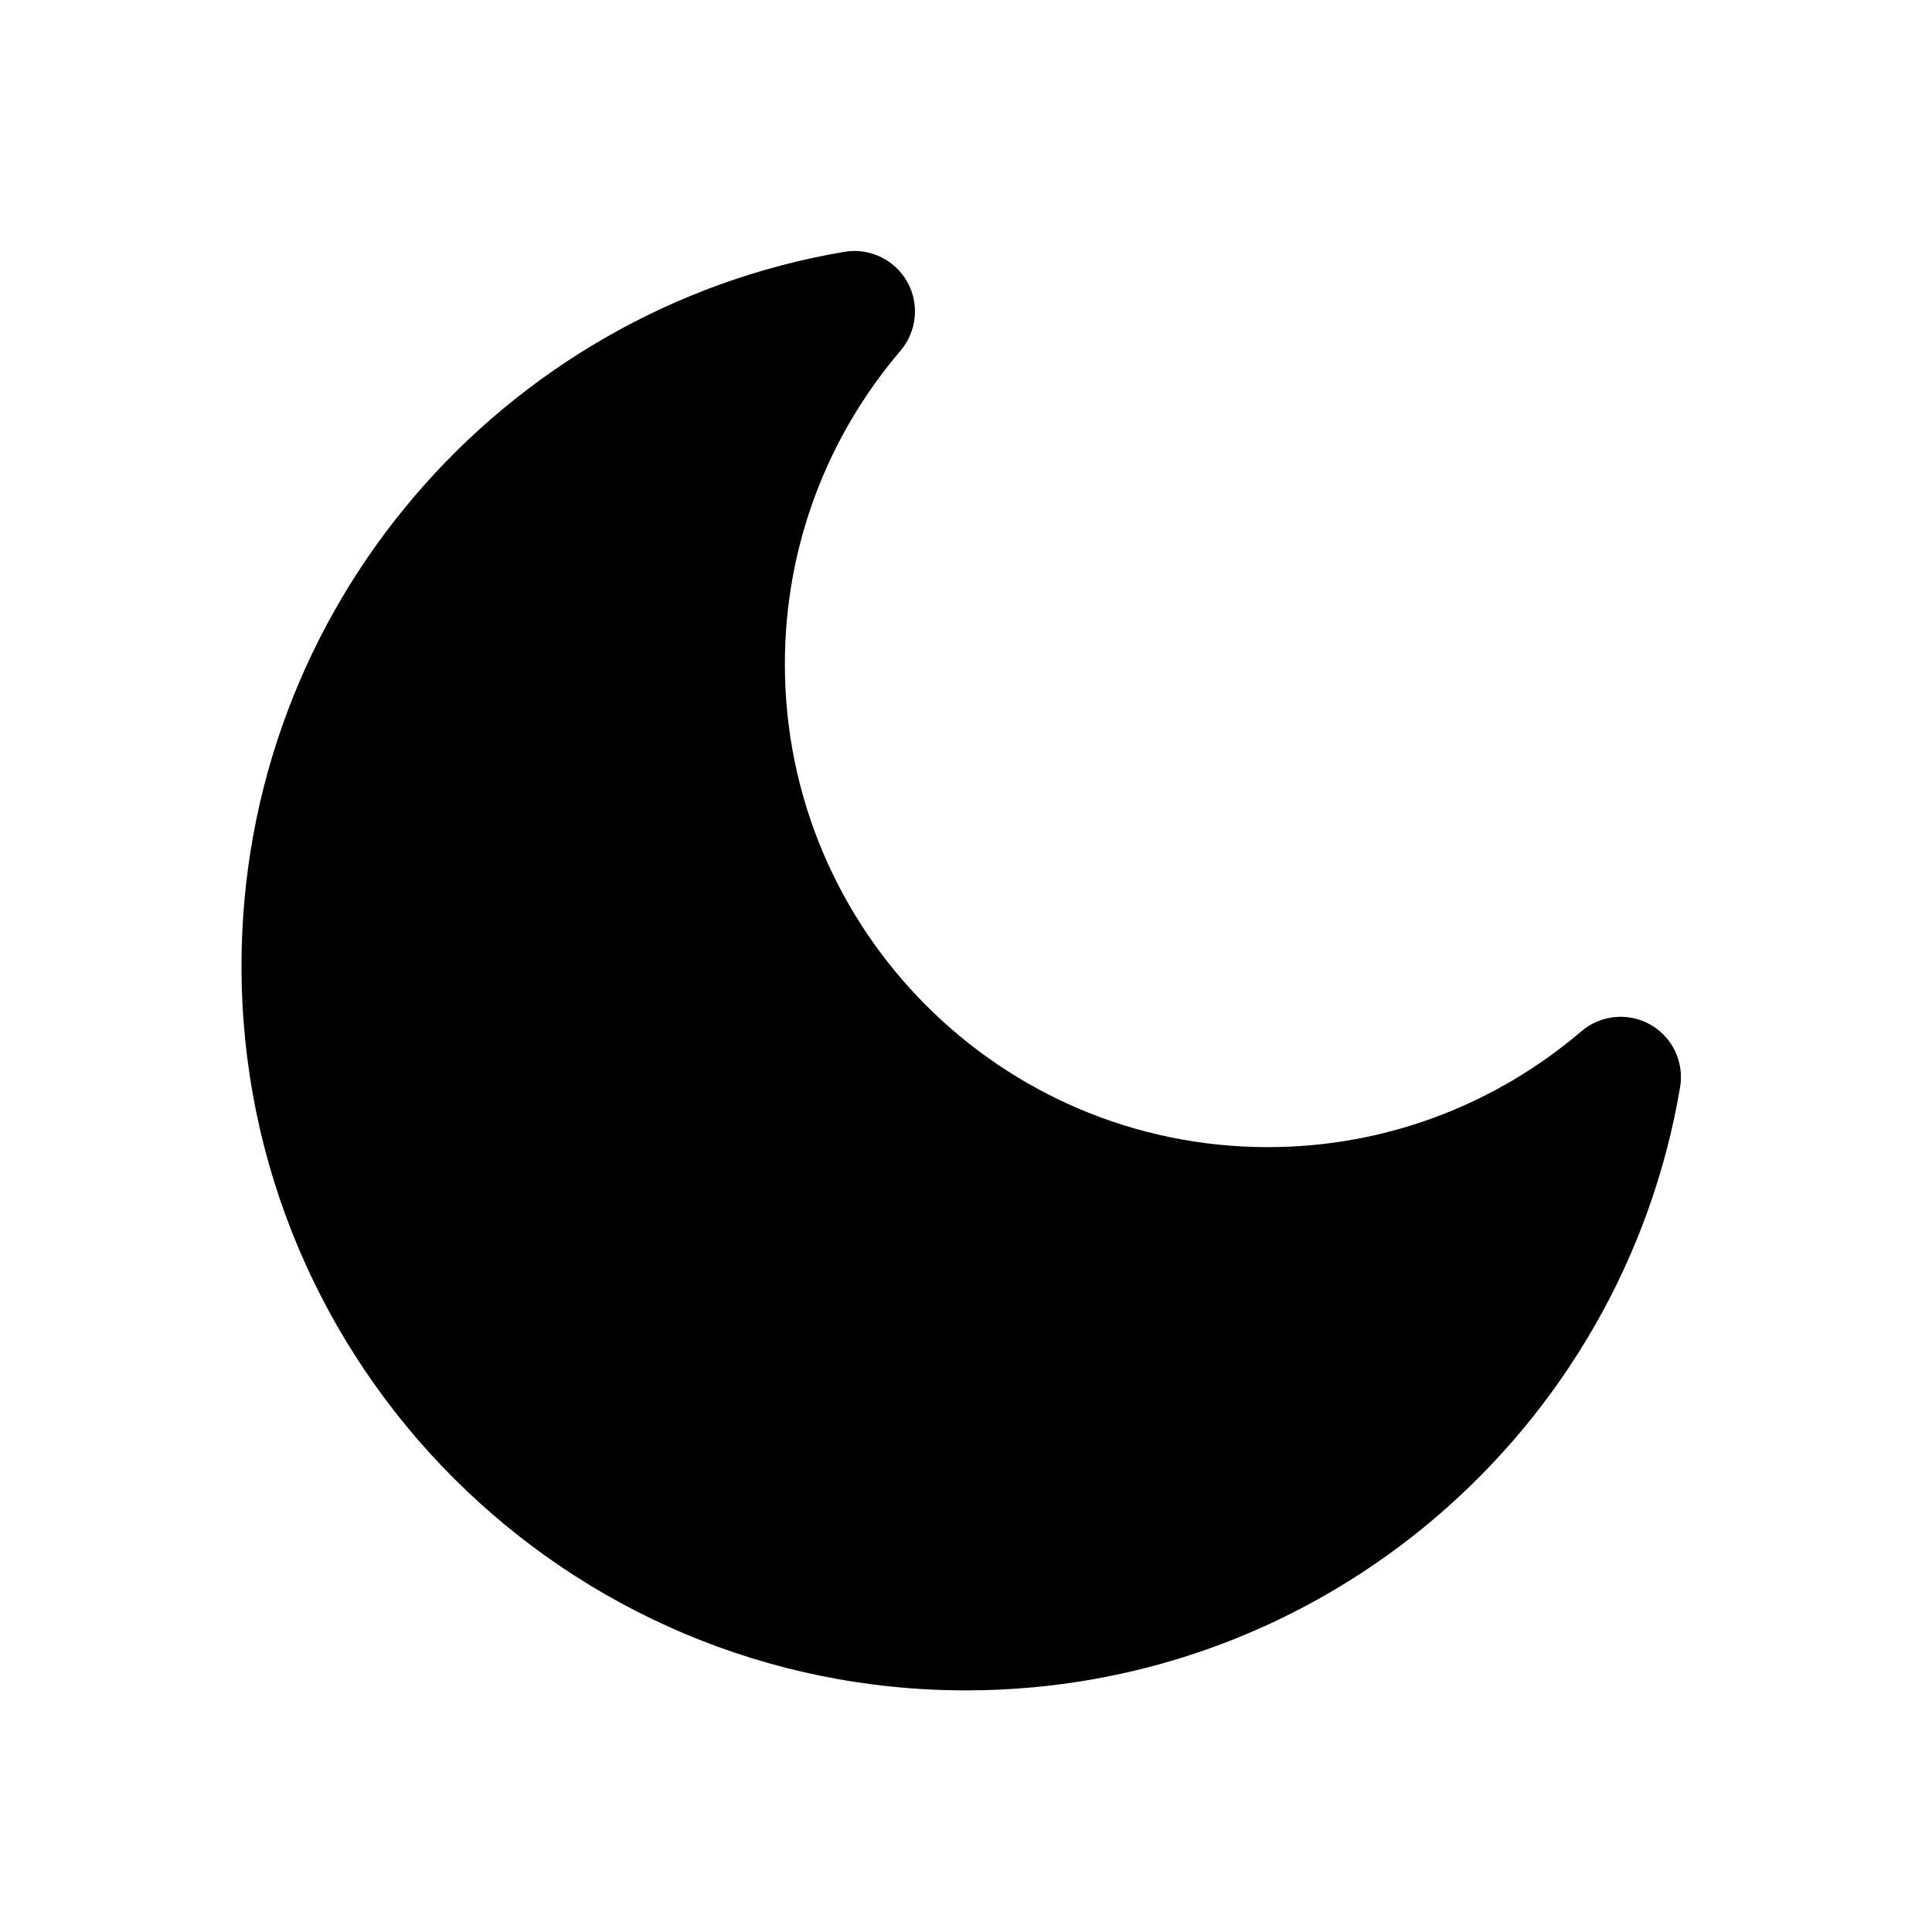
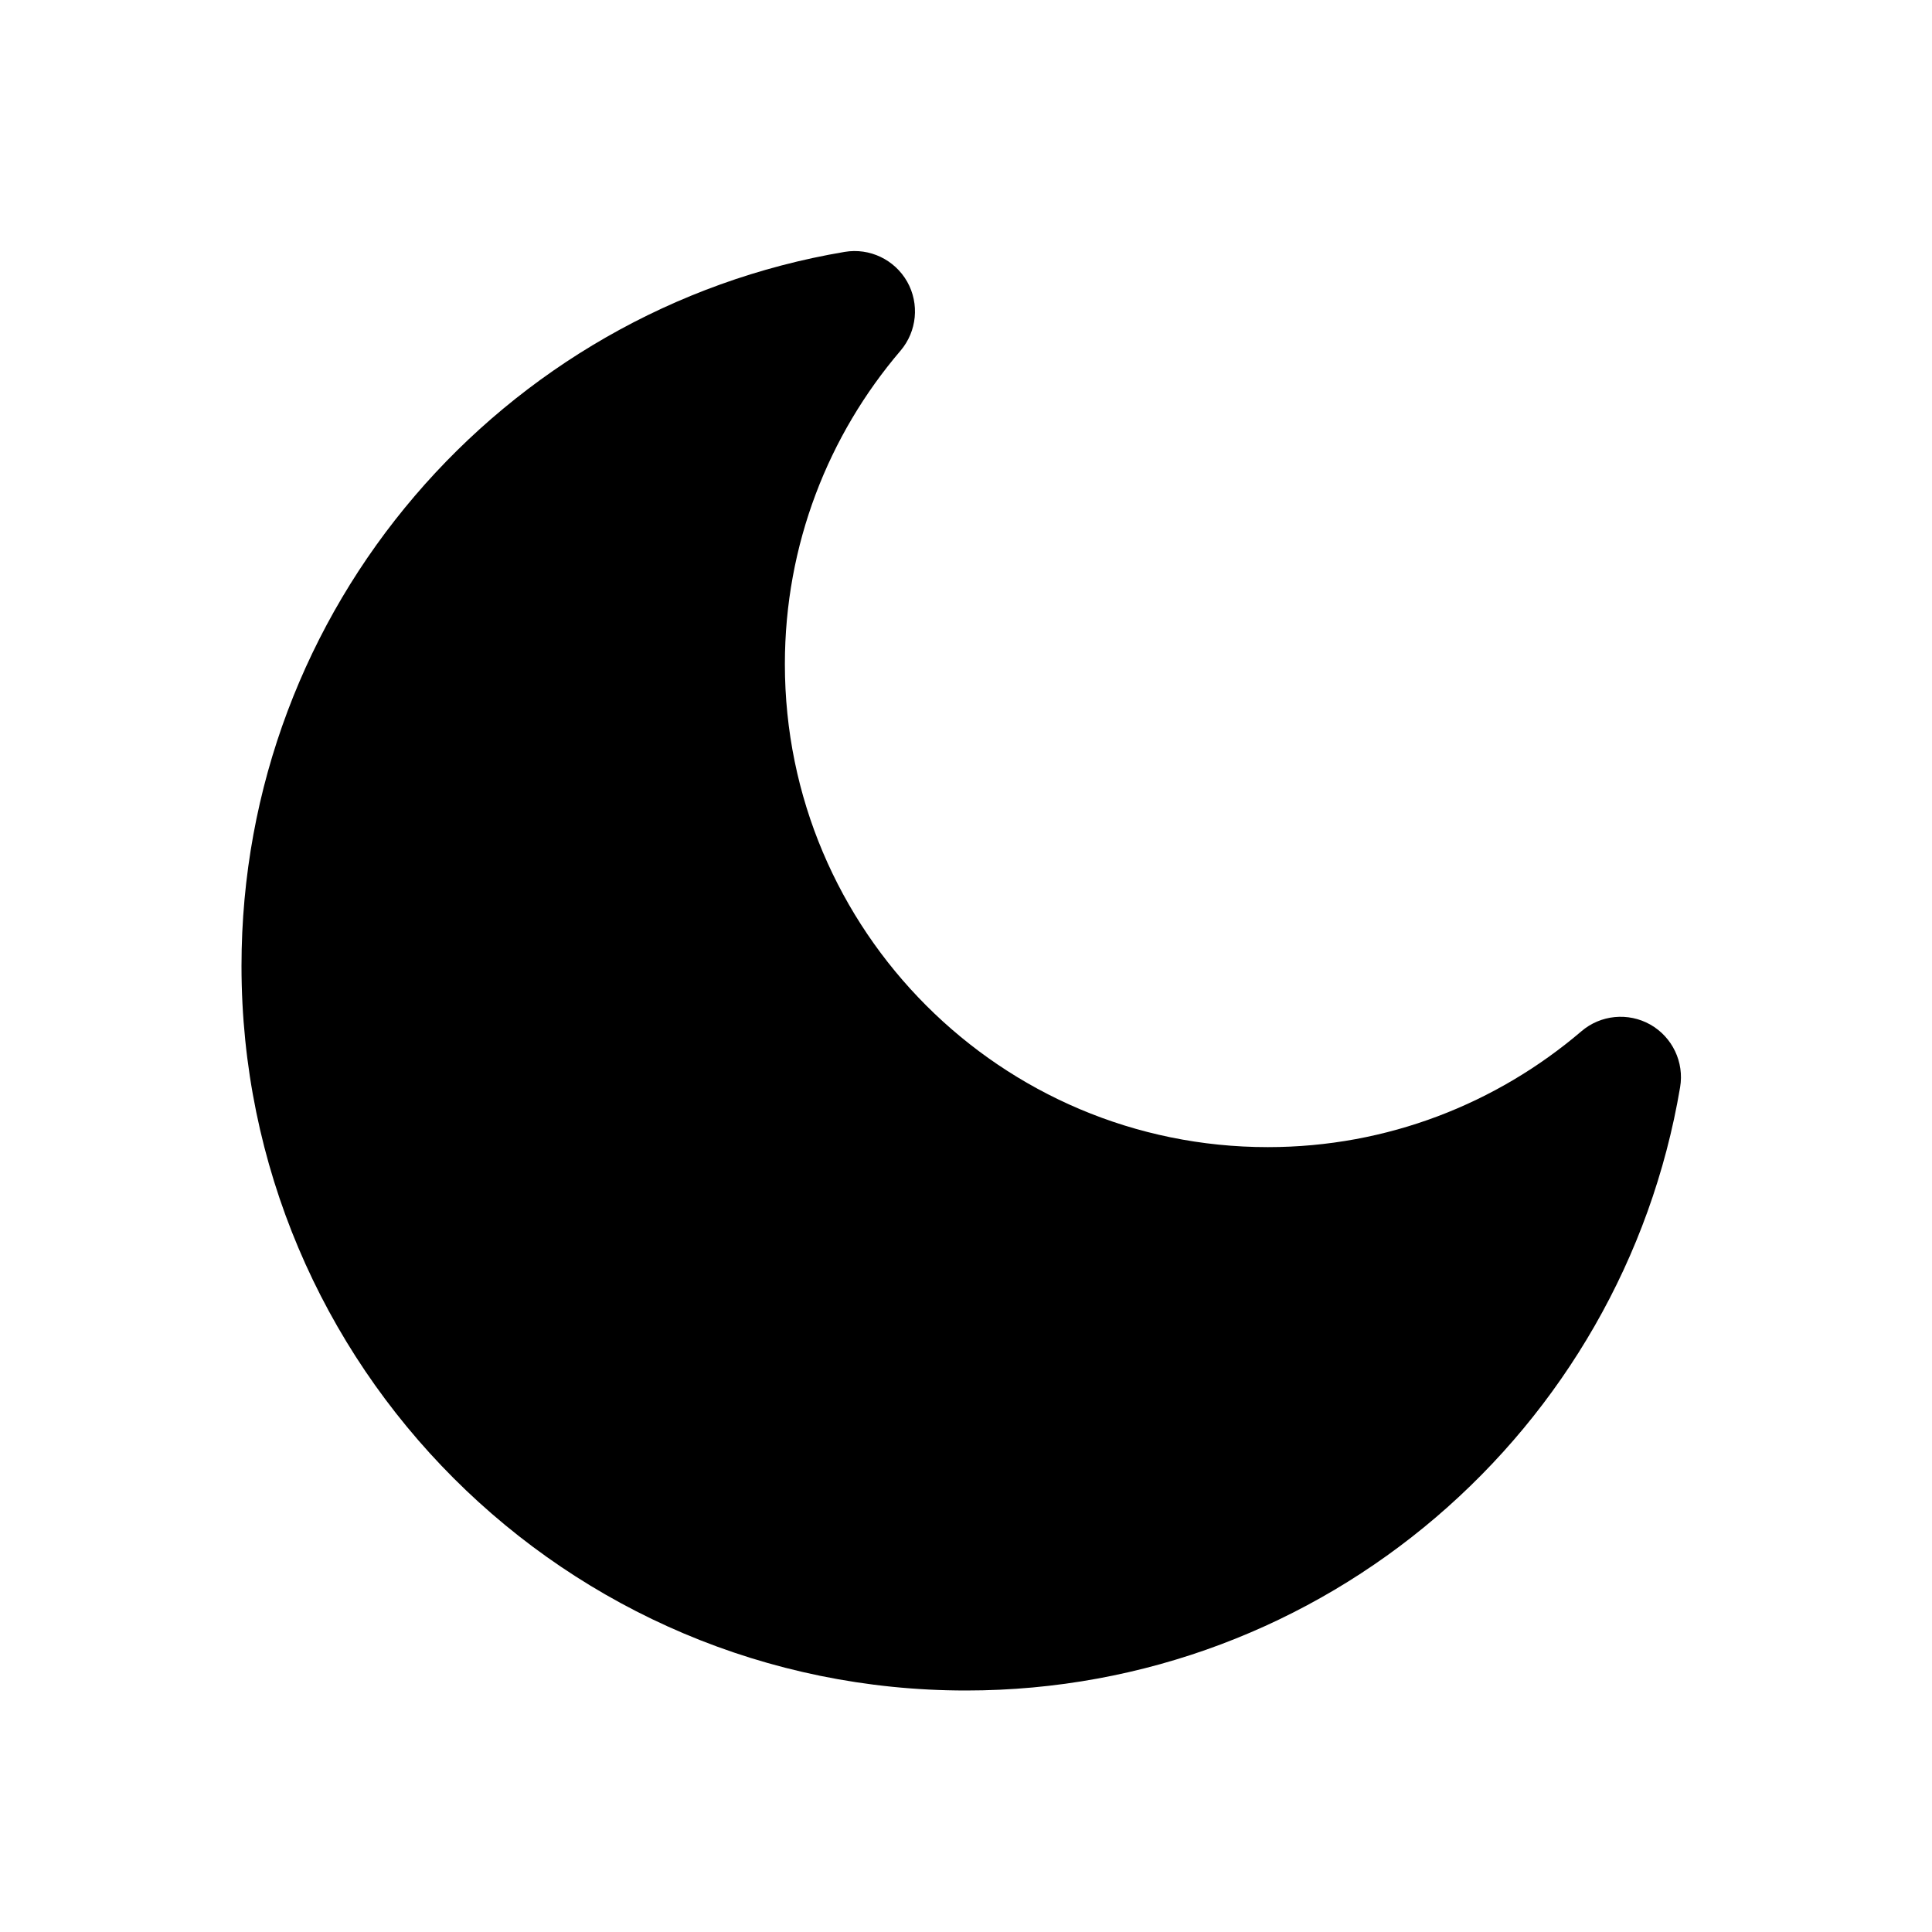
<svg xmlns="http://www.w3.org/2000/svg" width="16" height="16" viewBox="0 0 16 16" fill="none">
-   <path d="M6.995 2.085C7.202 2.051 7.409 2.15 7.513 2.333C7.616 2.515 7.594 2.744 7.458 2.904C6.861 3.603 6.5 4.509 6.5 5.5C6.5 7.709 8.291 9.5 10.5 9.5C11.491 9.5 12.396 9.138 13.096 8.541C13.255 8.404 13.484 8.382 13.667 8.485C13.85 8.588 13.949 8.796 13.914 9.003C13.436 11.839 10.972 13.999 8 13.999C4.686 13.999 2 11.313 2 8C2 5.028 4.16 2.564 6.995 2.085Z" fill="black" style="fill:black;fill-opacity:1;" />
+   <path d="M6.995 2.086C7.202 2.051 7.409 2.15 7.513 2.333C7.616 2.516 7.594 2.744 7.458 2.904C6.861 3.603 6.5 4.509 6.5 5.5C6.5 7.709 8.291 9.5 10.5 9.5C11.491 9.5 12.396 9.138 13.096 8.541C13.255 8.404 13.484 8.382 13.667 8.485C13.85 8.589 13.949 8.796 13.914 9.004C13.436 11.839 10.972 14 8 14C4.686 14 2 11.313 2 8C2 5.028 4.16 2.564 6.995 2.086Z" fill="black" style="fill:black;fill-opacity:1;" />
</svg>
